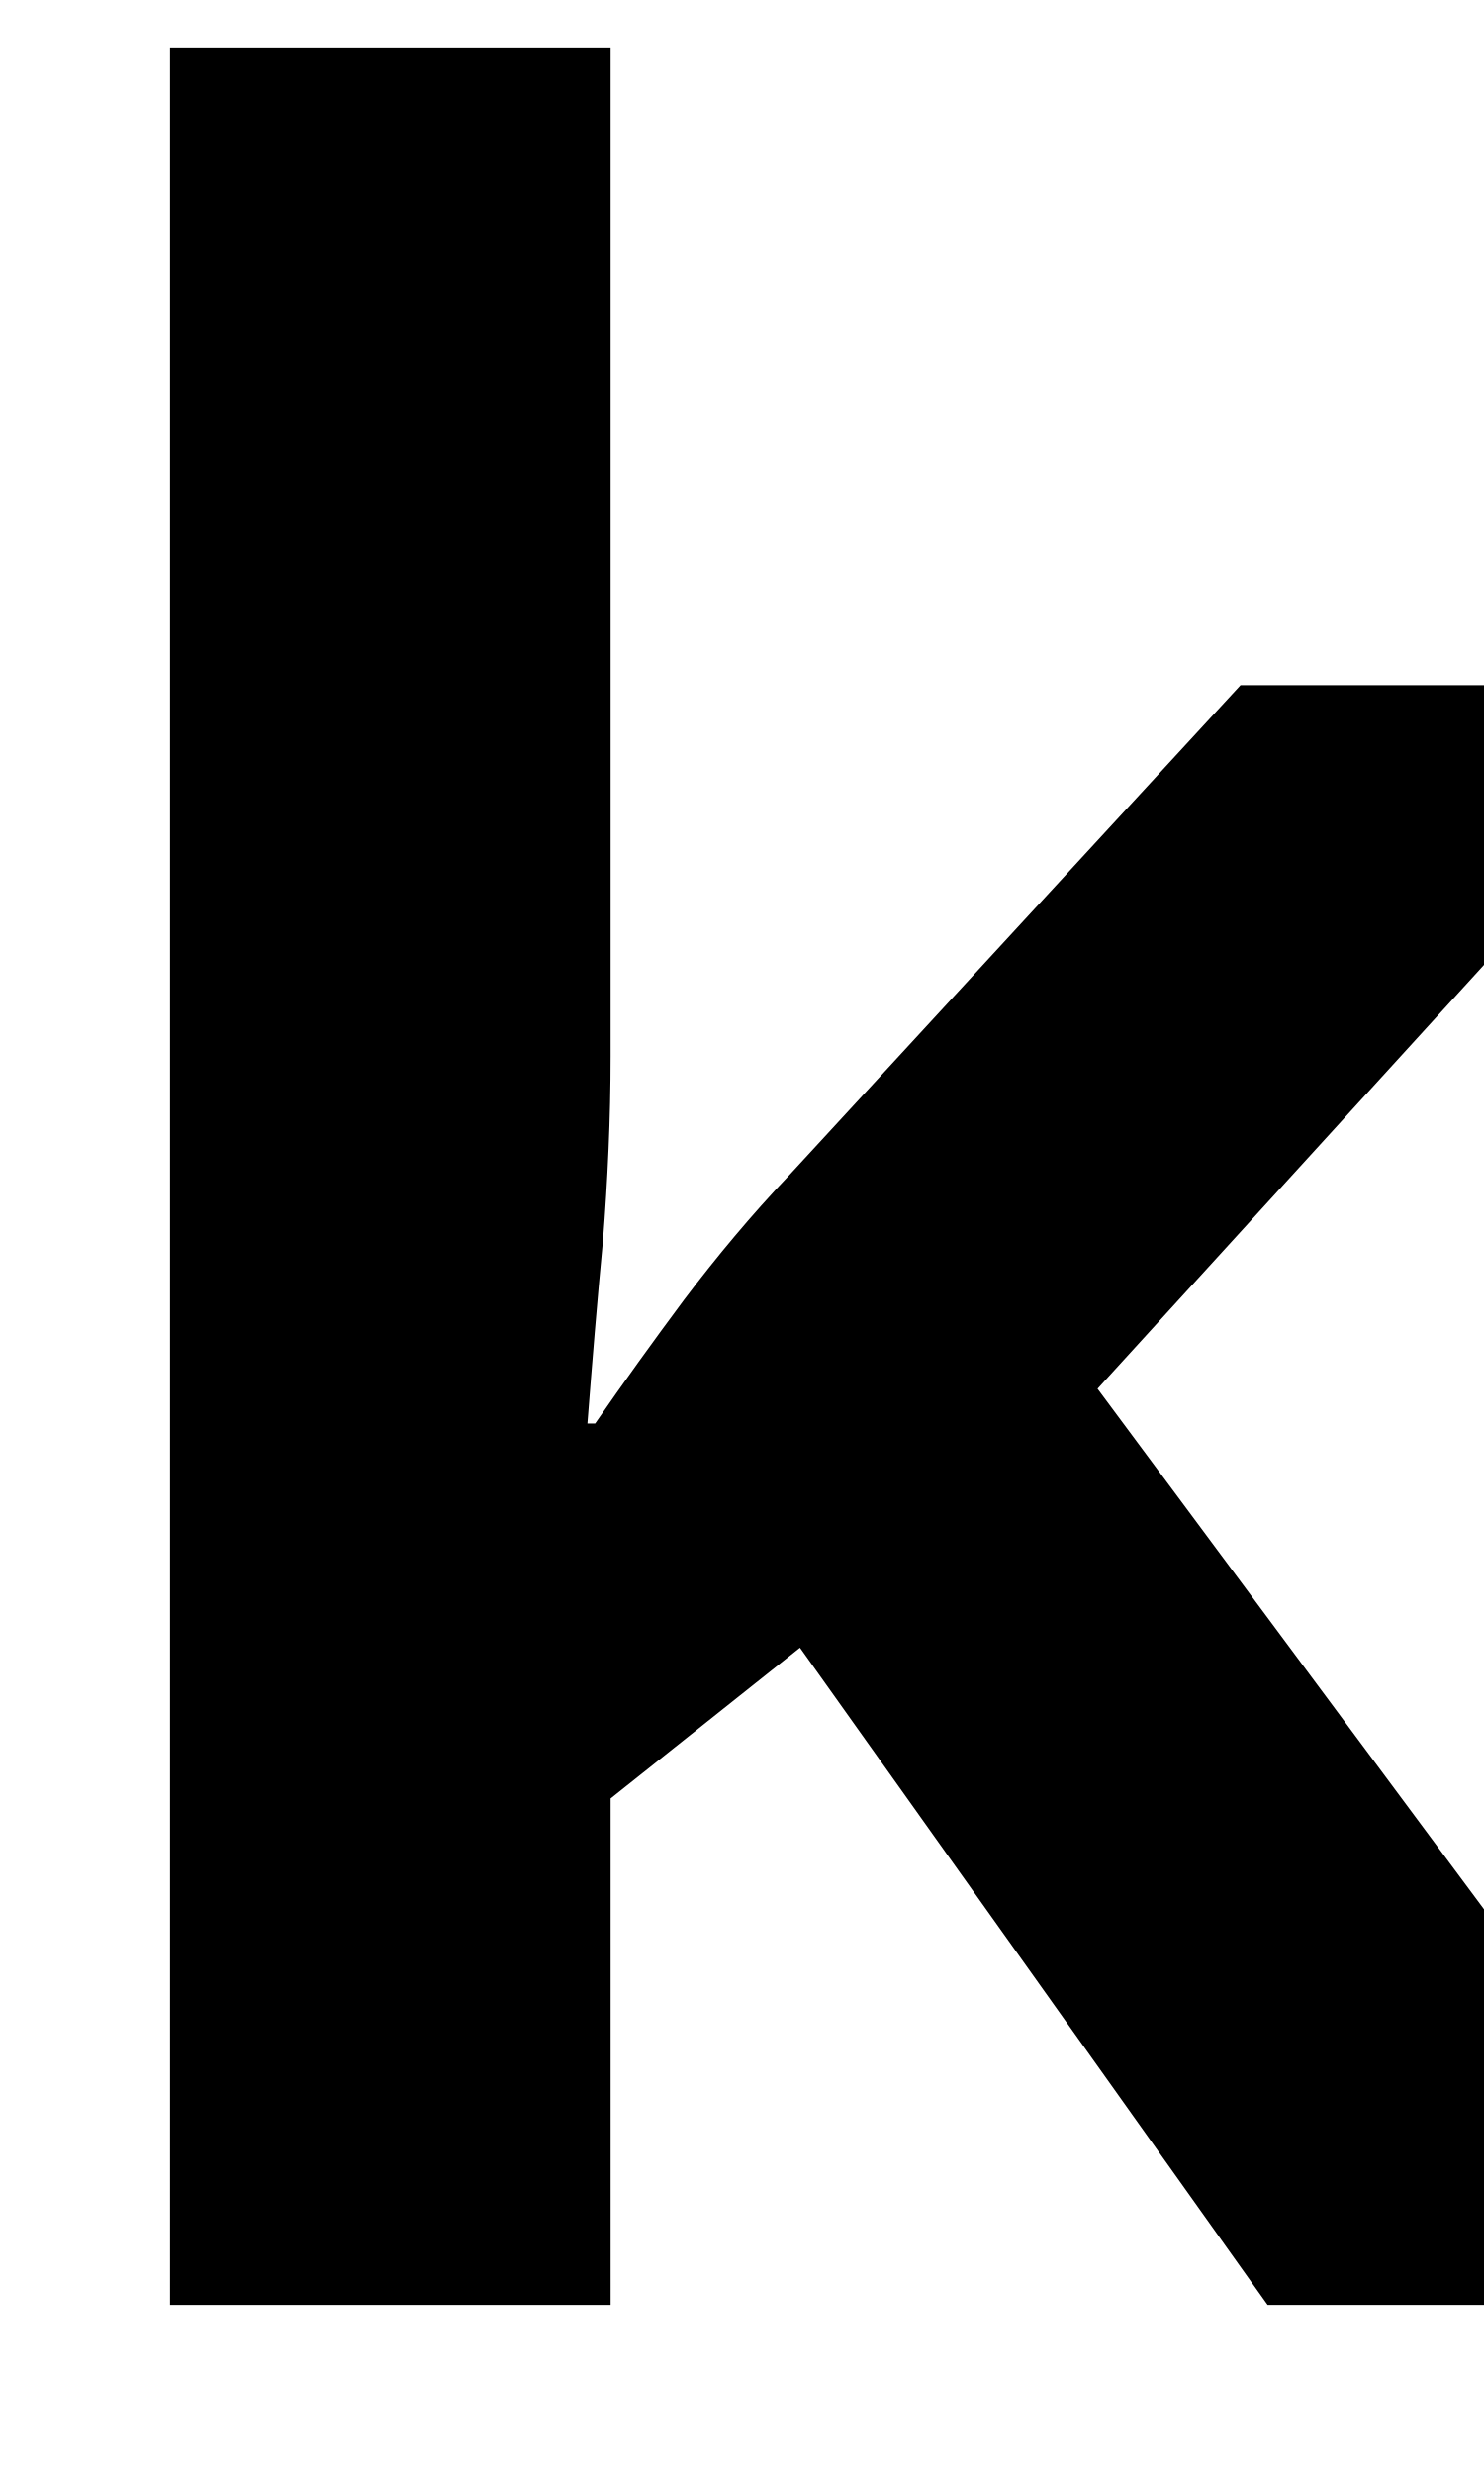
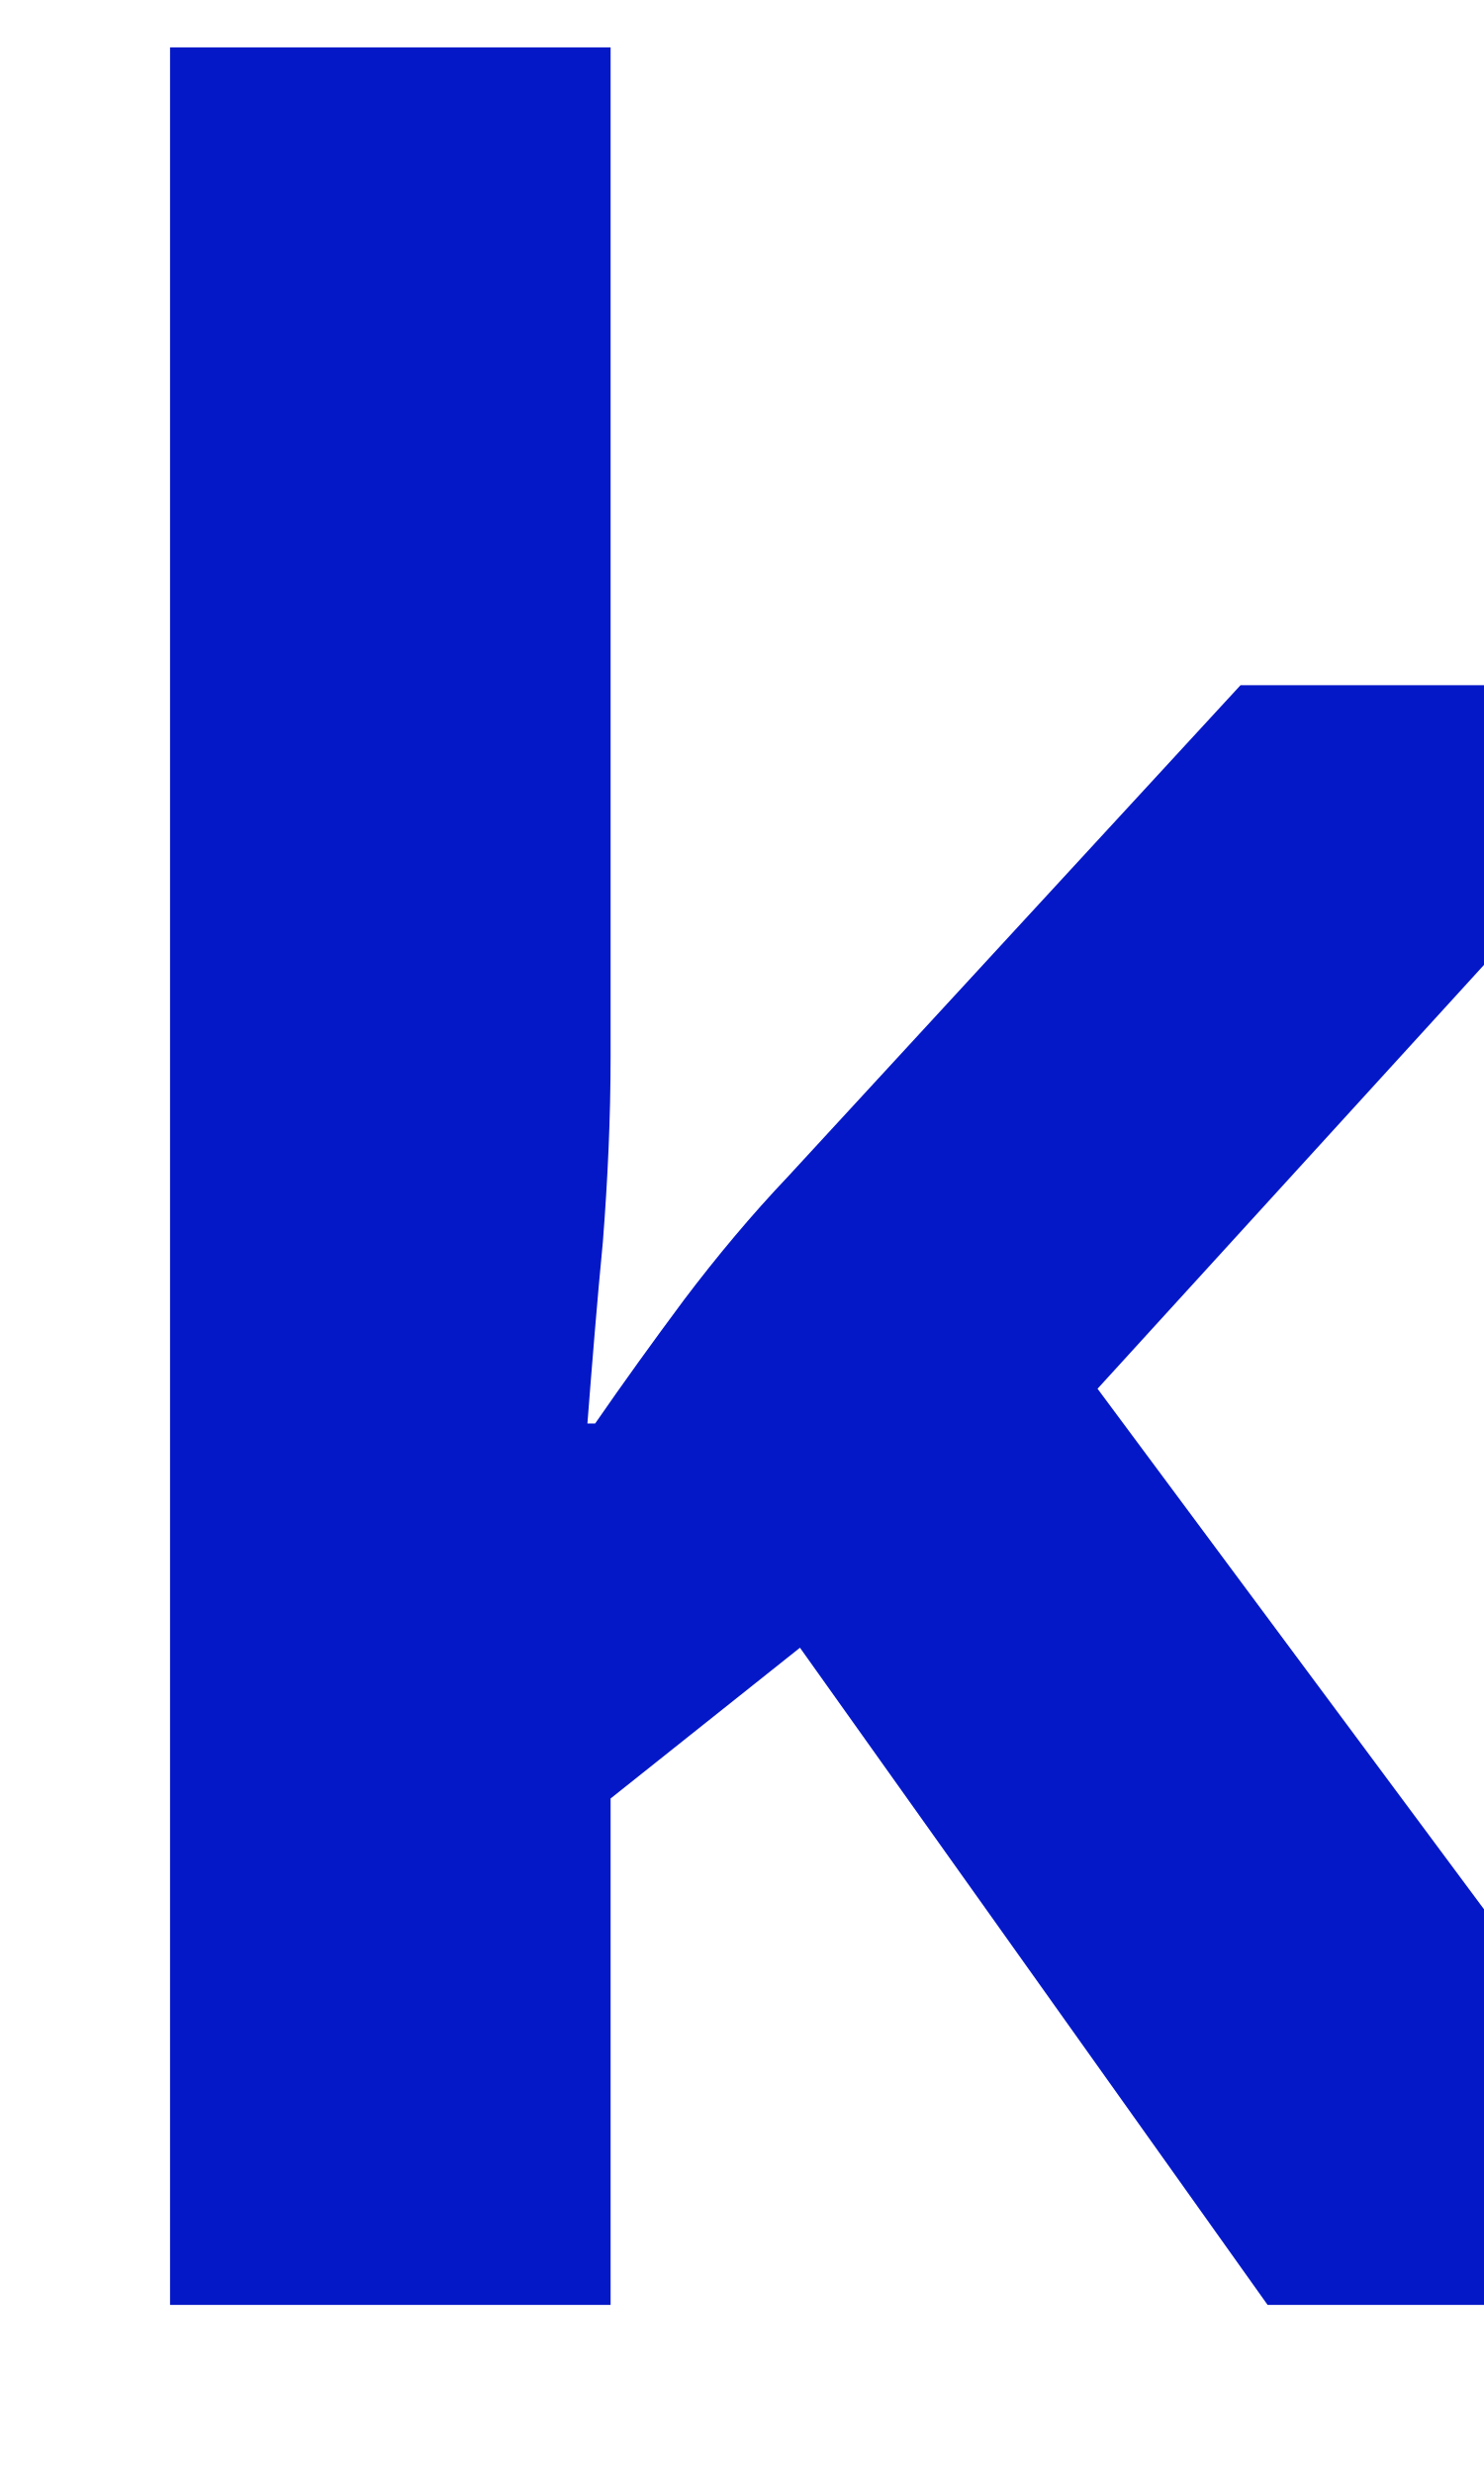
- <svg xmlns="http://www.w3.org/2000/svg" width="6" height="10">
+ <svg xmlns="http://www.w3.org/2000/svg" id="svgV" width="6" height="10">
  <g>
  </g>
  <g>
-     <text font-weight="bold" xml:space="preserve" text-anchor="start" font-family="Arvo, sans-serif" font-size="12" id="svg_1" y="9.316" x="-0.25" fill-opacity="null" stroke-opacity="null" stroke-width="0" stroke="#000" fill="#000000">k</text>
+     <text font-weight="bold" xml:space="preserve" text-anchor="start" font-family="Arvo, sans-serif" font-size="12" id="svg_1" y="9.316" x="-0.25" fill-opacity="null" stroke-opacity="null" stroke-width="0" stroke="#000" fill="#0518c7">k</text>
  </g>
</svg>
